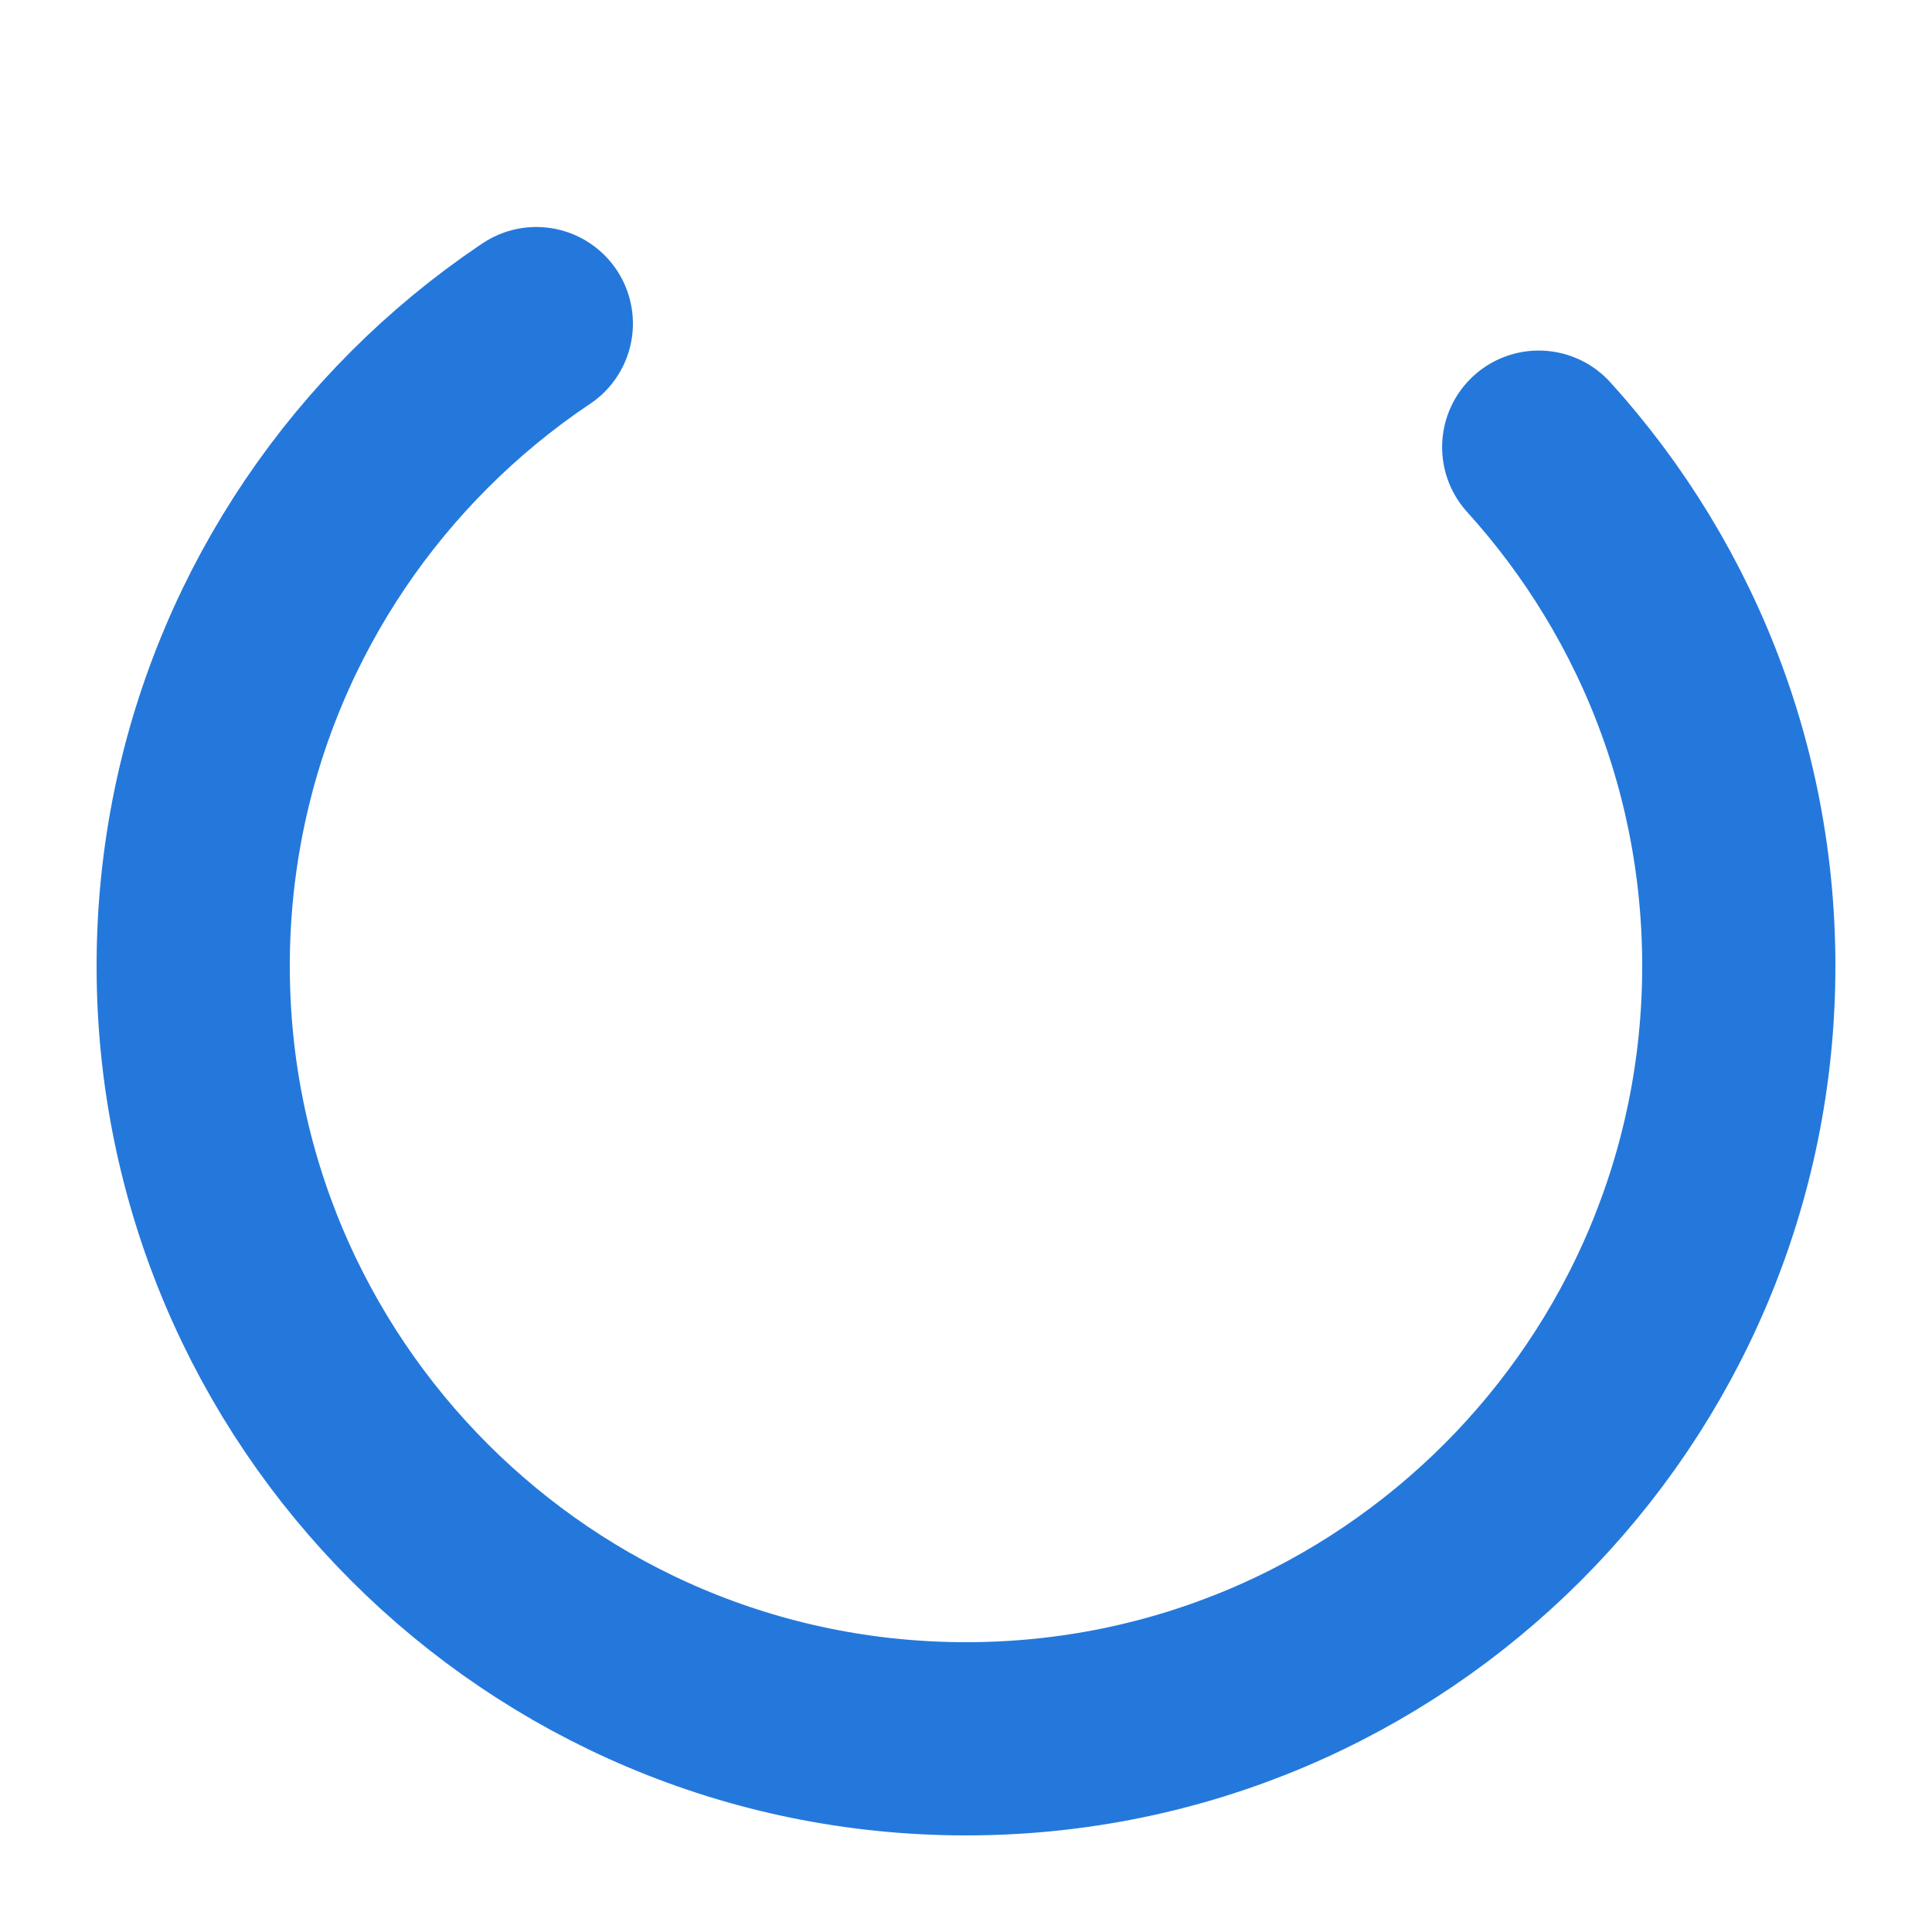
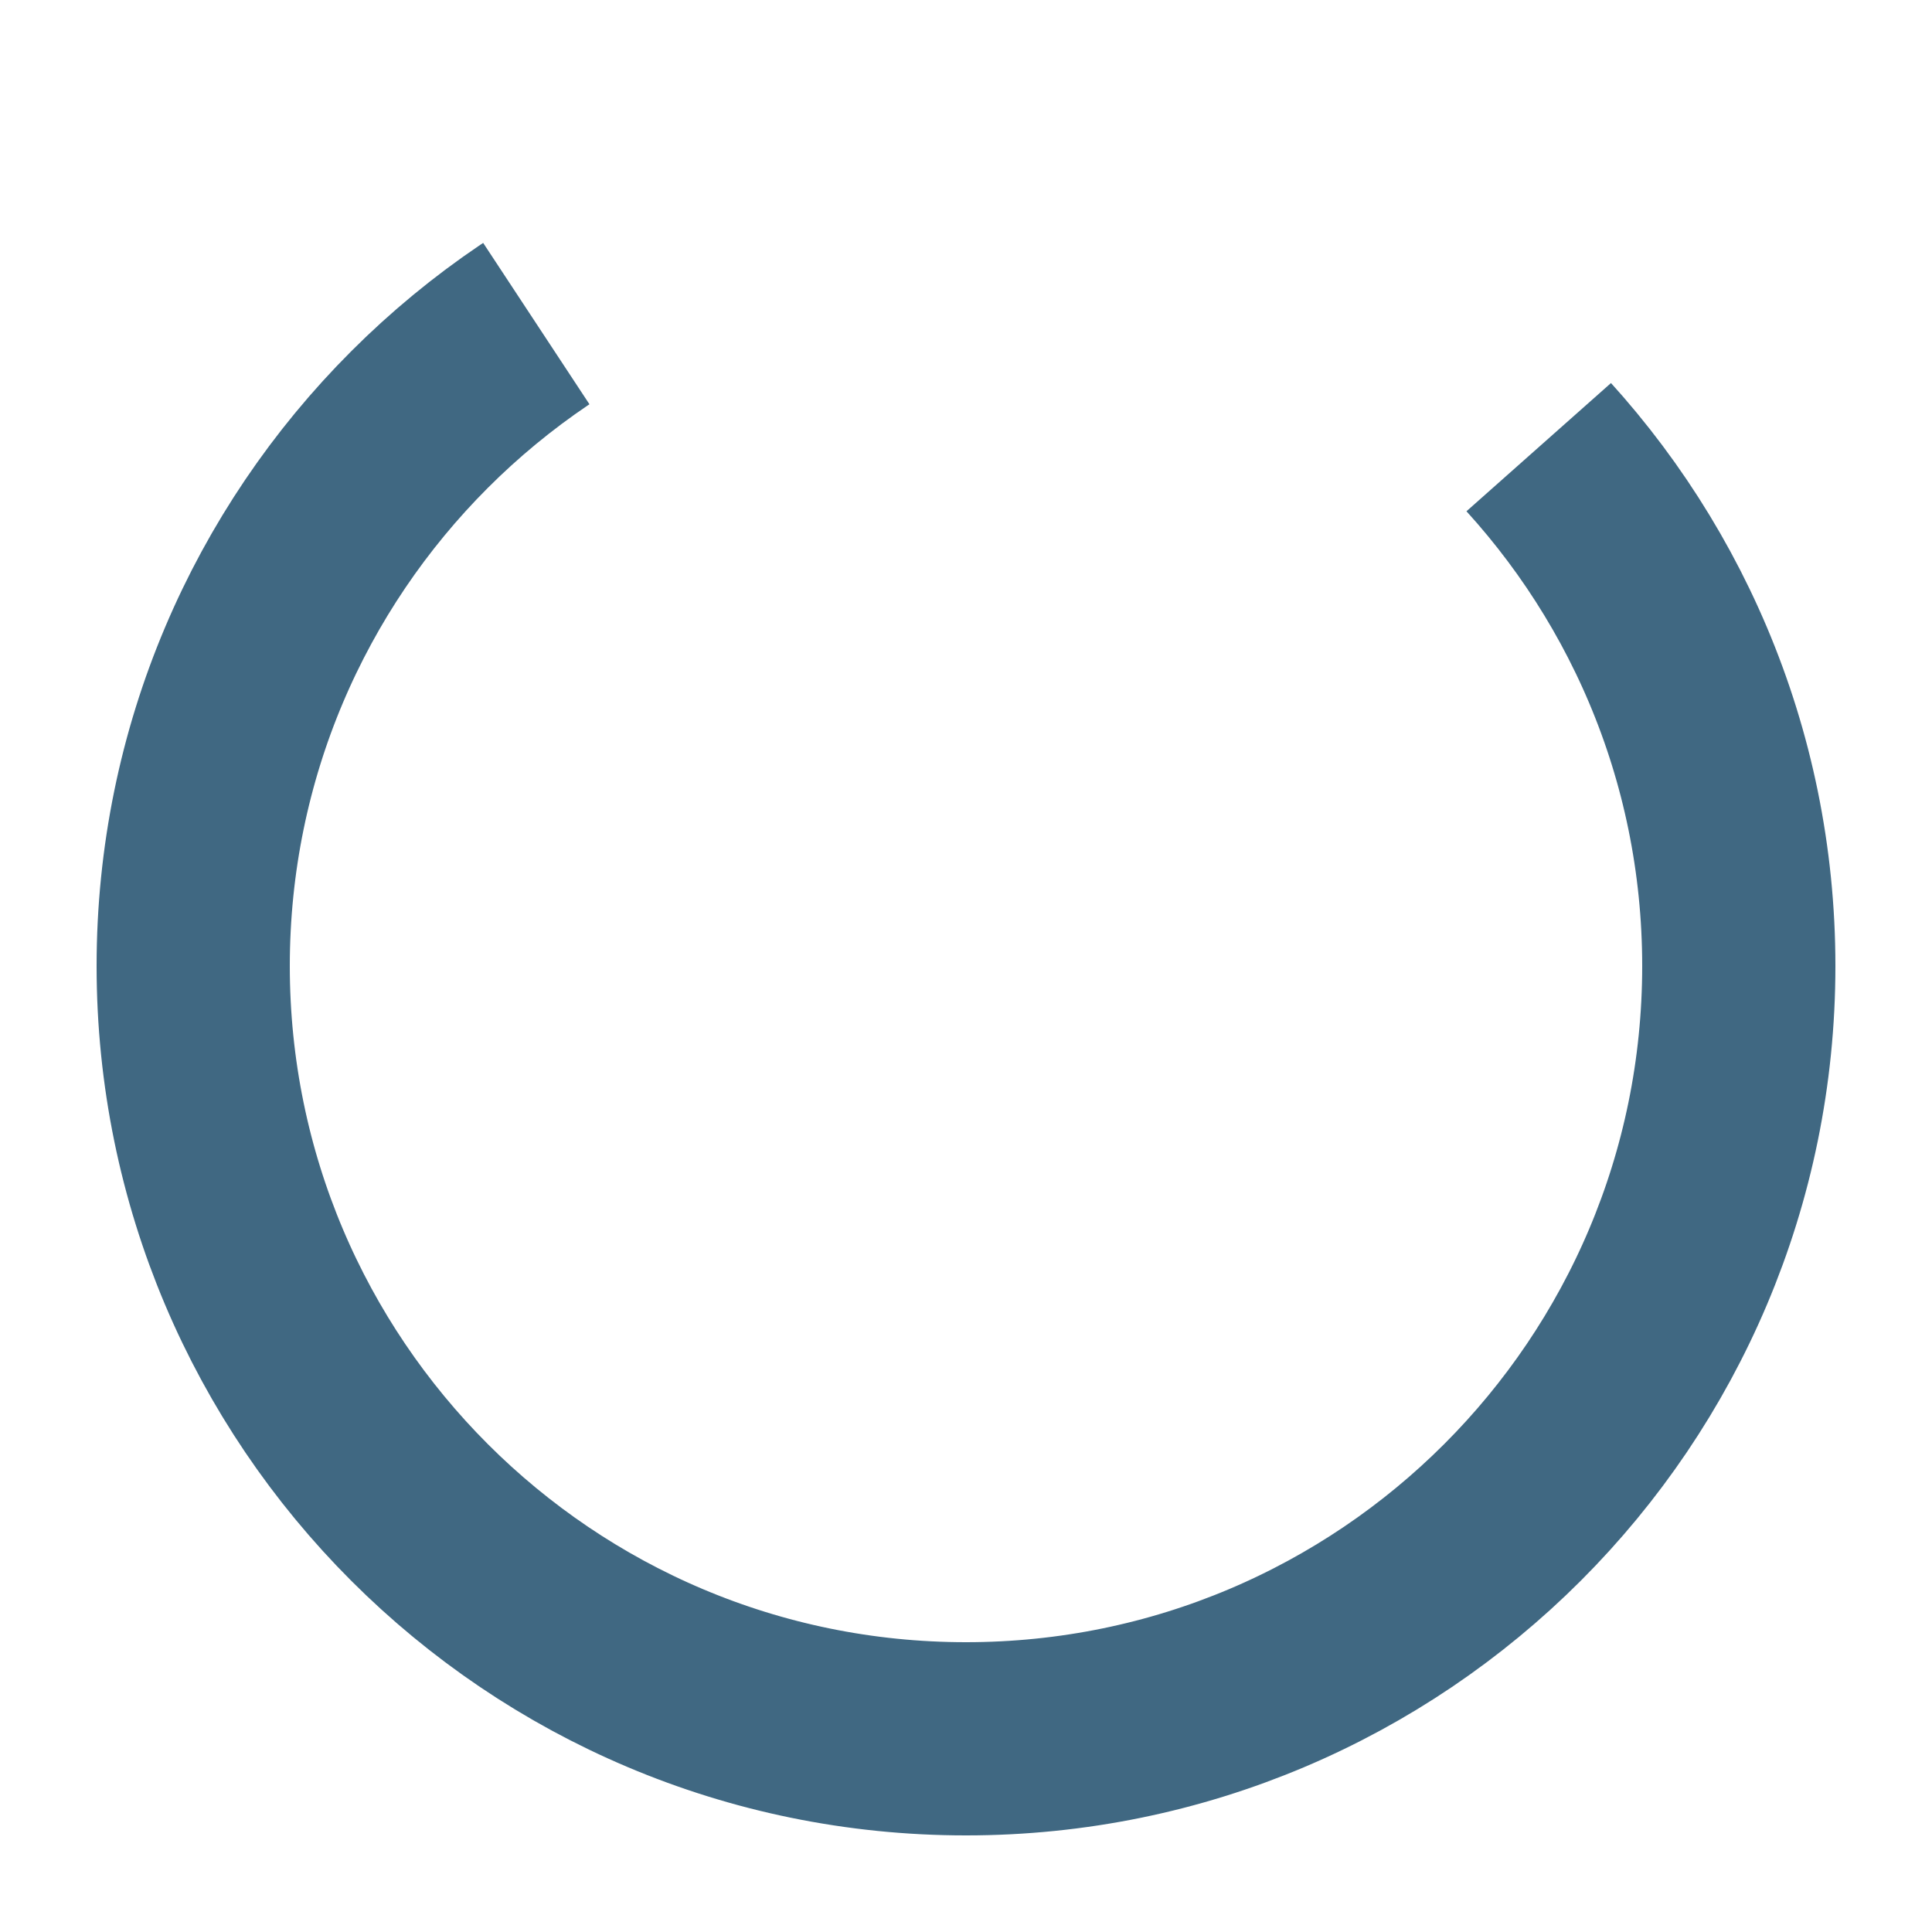
- <svg xmlns="http://www.w3.org/2000/svg" style="margin: auto; background: none; display: block; shape-rendering: auto;" width="200px" height="200px" viewBox="0 0 100 100" preserveAspectRatio="xMidYMid">
-   <circle cx="50" cy="50" fill="none" stroke="#2478DB" stroke-width="10" r="40" stroke-linecap="round" stroke-dasharray="164.934 56.978">
+ <svg xmlns="http://www.w3.org/2000/svg" width="200px" height="200px" viewBox="0 0 100 100" preserveAspectRatio="xMidYMid">
+   <circle cx="50" cy="50" fill="none" stroke="#406882" stroke-width="10" r="40" stroke-dasharray="164.934 56.978">
    <animateTransform attributeName="transform" type="rotate" repeatCount="indefinite" dur="1s" values="0 50 50;360 50 50" keyTimes="0;1" />
  </circle>
</svg>
